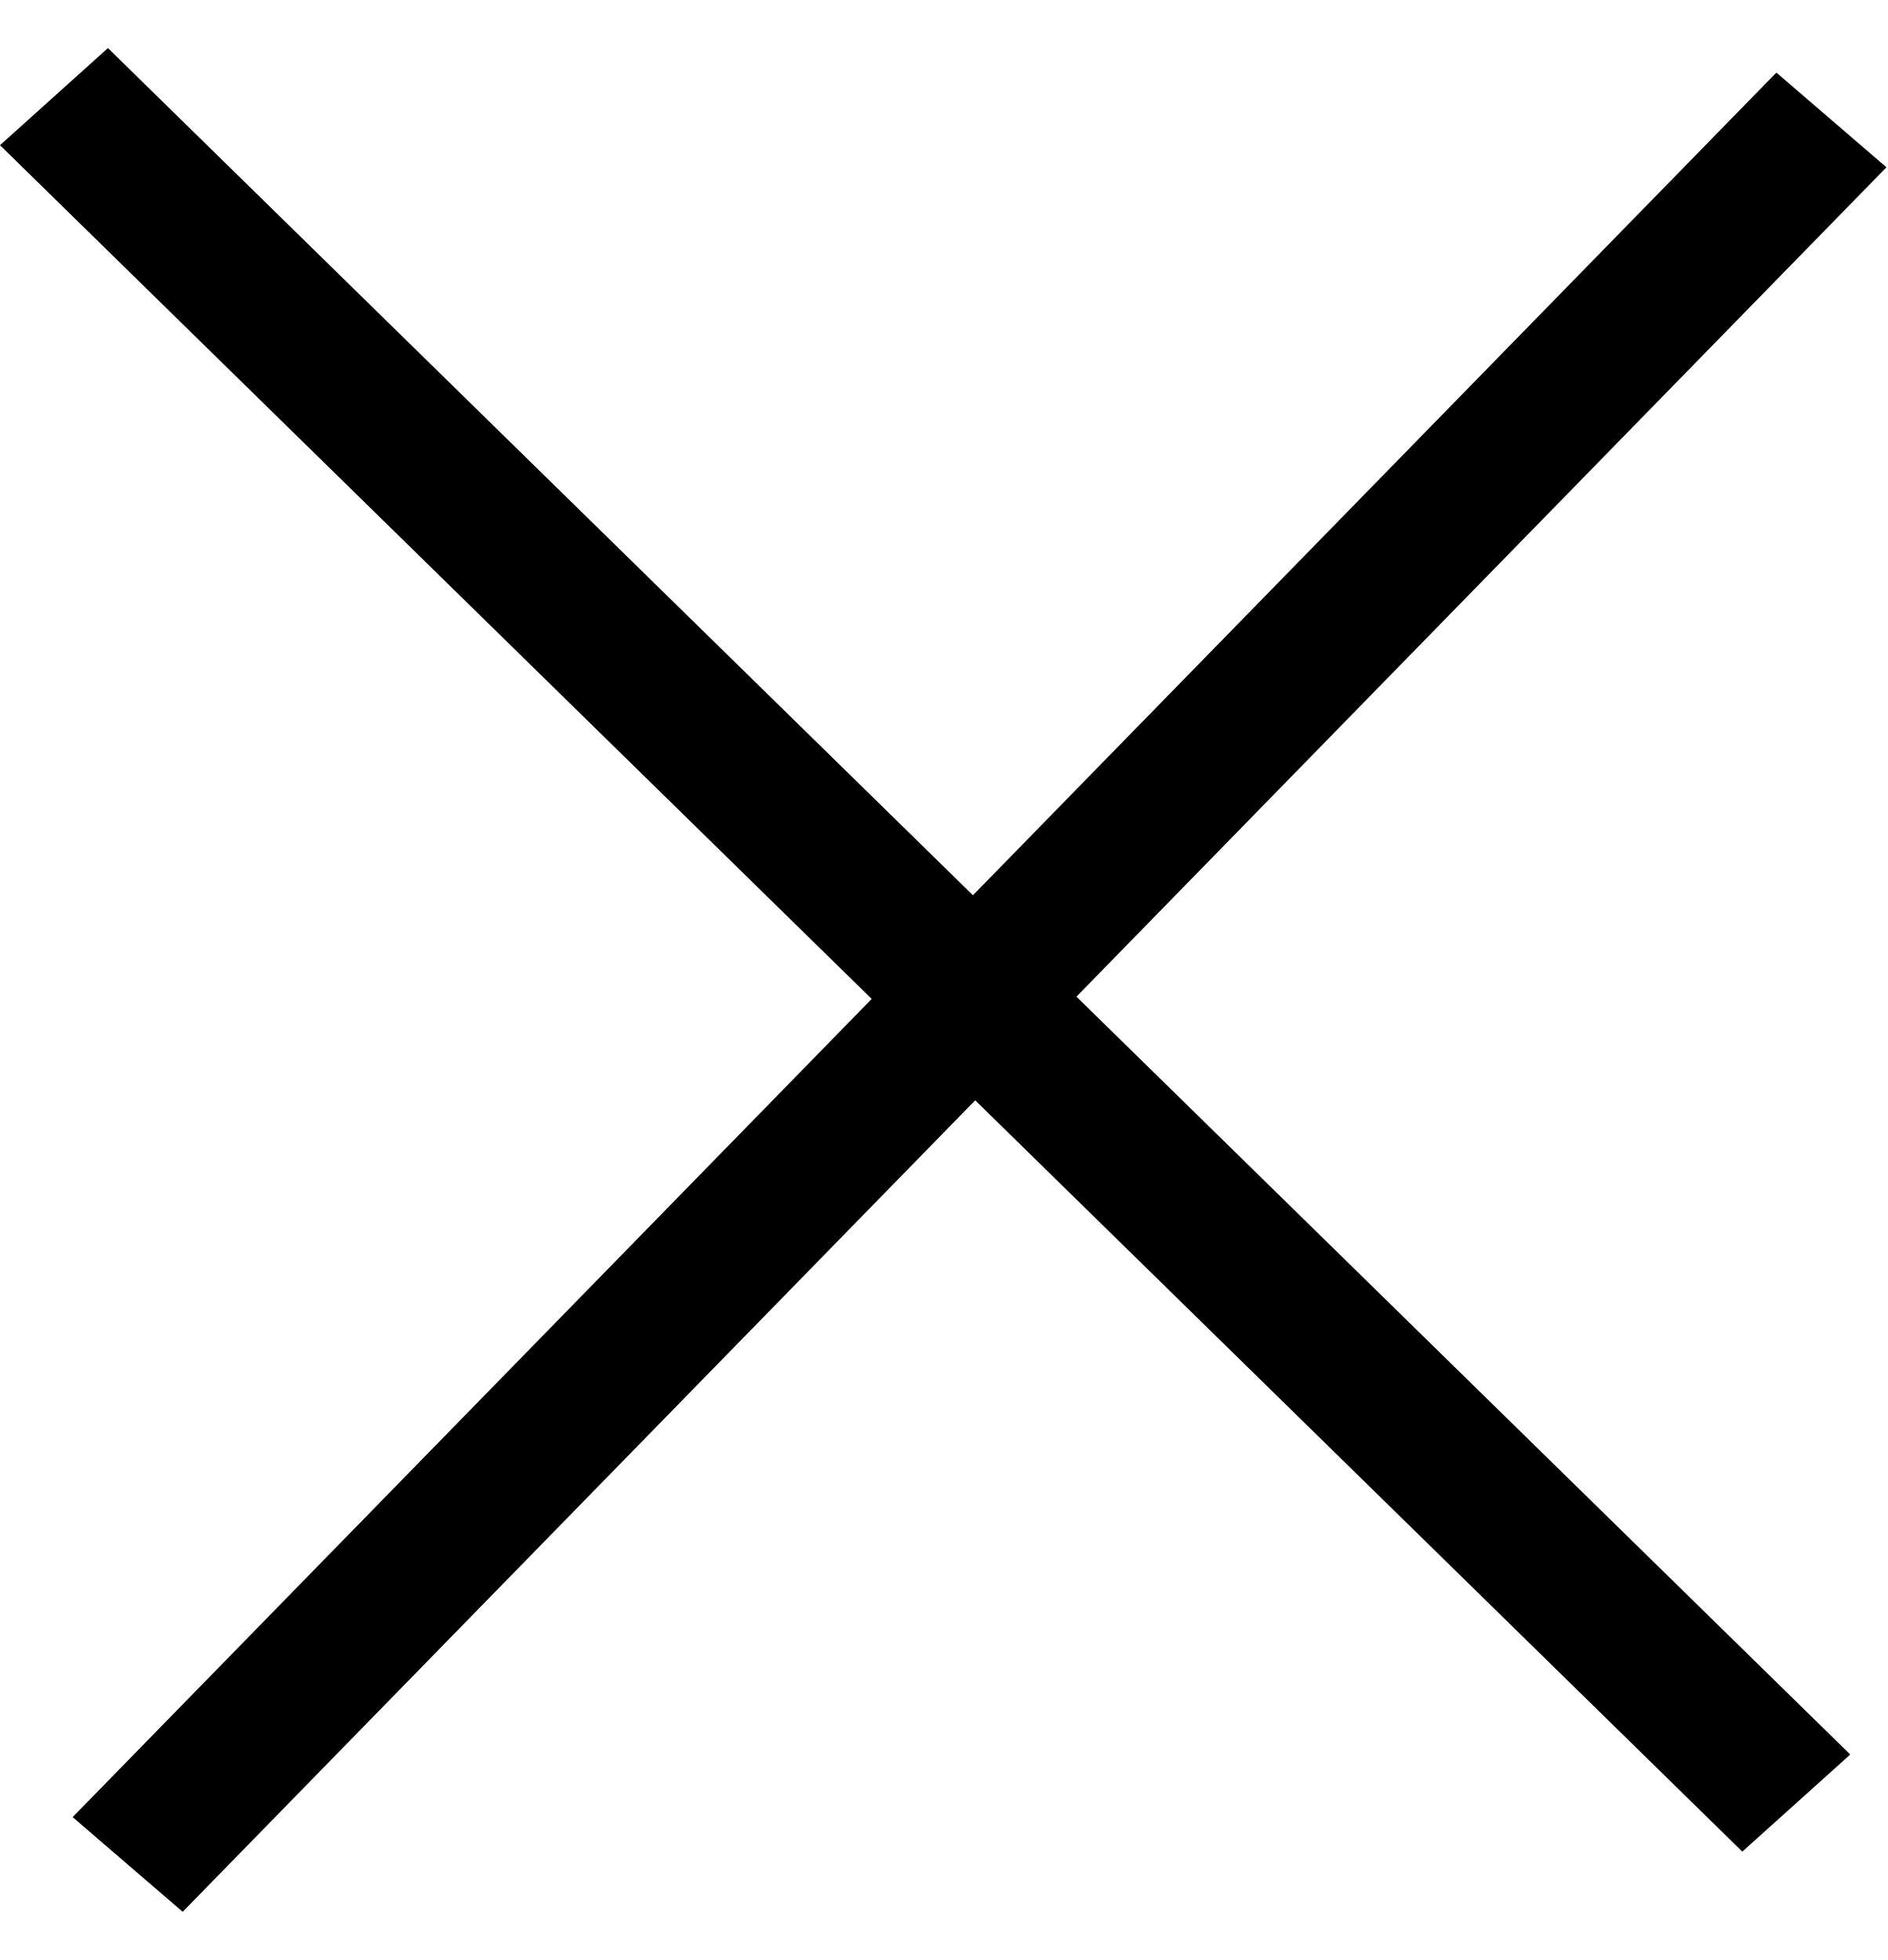
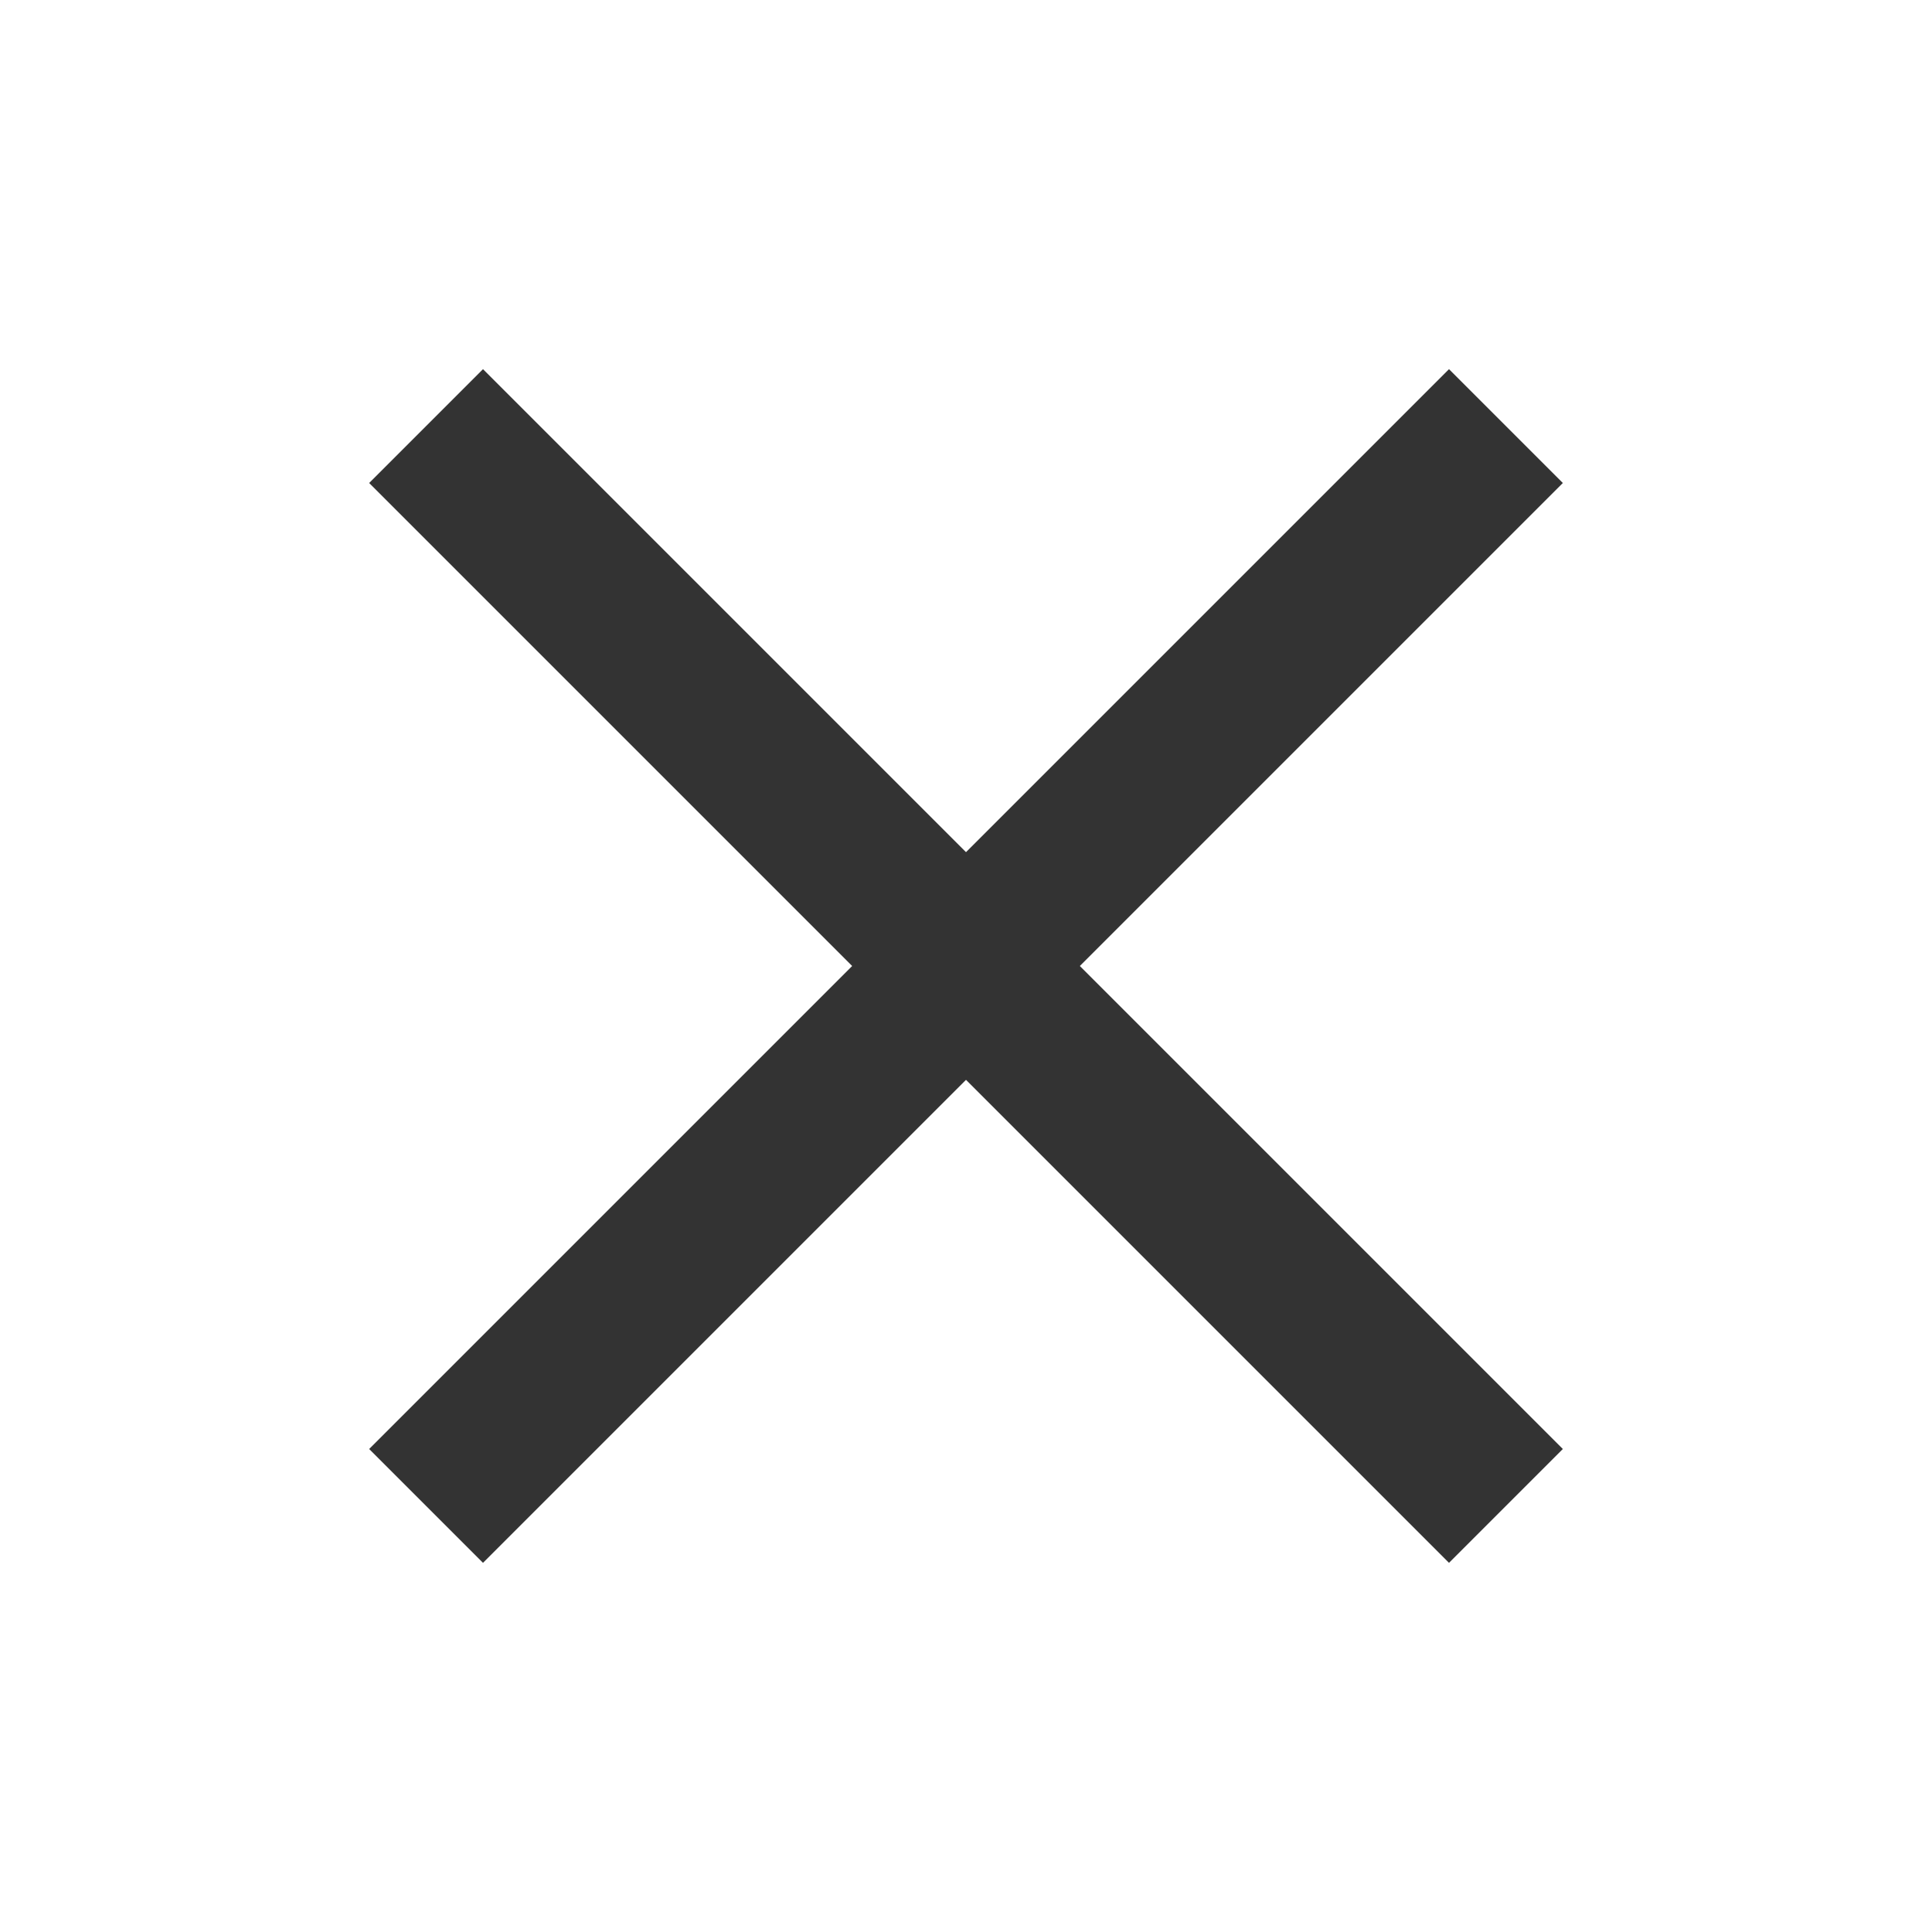
- <svg xmlns="http://www.w3.org/2000/svg" id="close" width="26" height="27" viewBox="0 0 26 27" fill="none">
-   <line y1="-1" x2="33.594" y2="-1" transform="matrix(0.714399 0.699738 -0.743458 0.668782 0 2)" stroke="black" stroke-width="2" />
-   <line y1="-1" x2="33.59" y2="-1" transform="matrix(-0.698673 0.715441 -0.758019 -0.652233 24.4688 1)" stroke="black" stroke-width="2" />
+ <svg xmlns="http://www.w3.org/2000/svg" id="close" width="24" height="24" viewBox="0 0 24 24" fill="none">
+   <path d="M18 6L6 18" stroke="#333333" stroke-width="2" stroke-linecap="square" stroke-linejoin="round" fill="currentColor" />
+   <path d="M6 6L18 18" stroke="#333333" stroke-width="2" stroke-linecap="square" stroke-linejoin="round" fill="currentColor" />
</svg>
